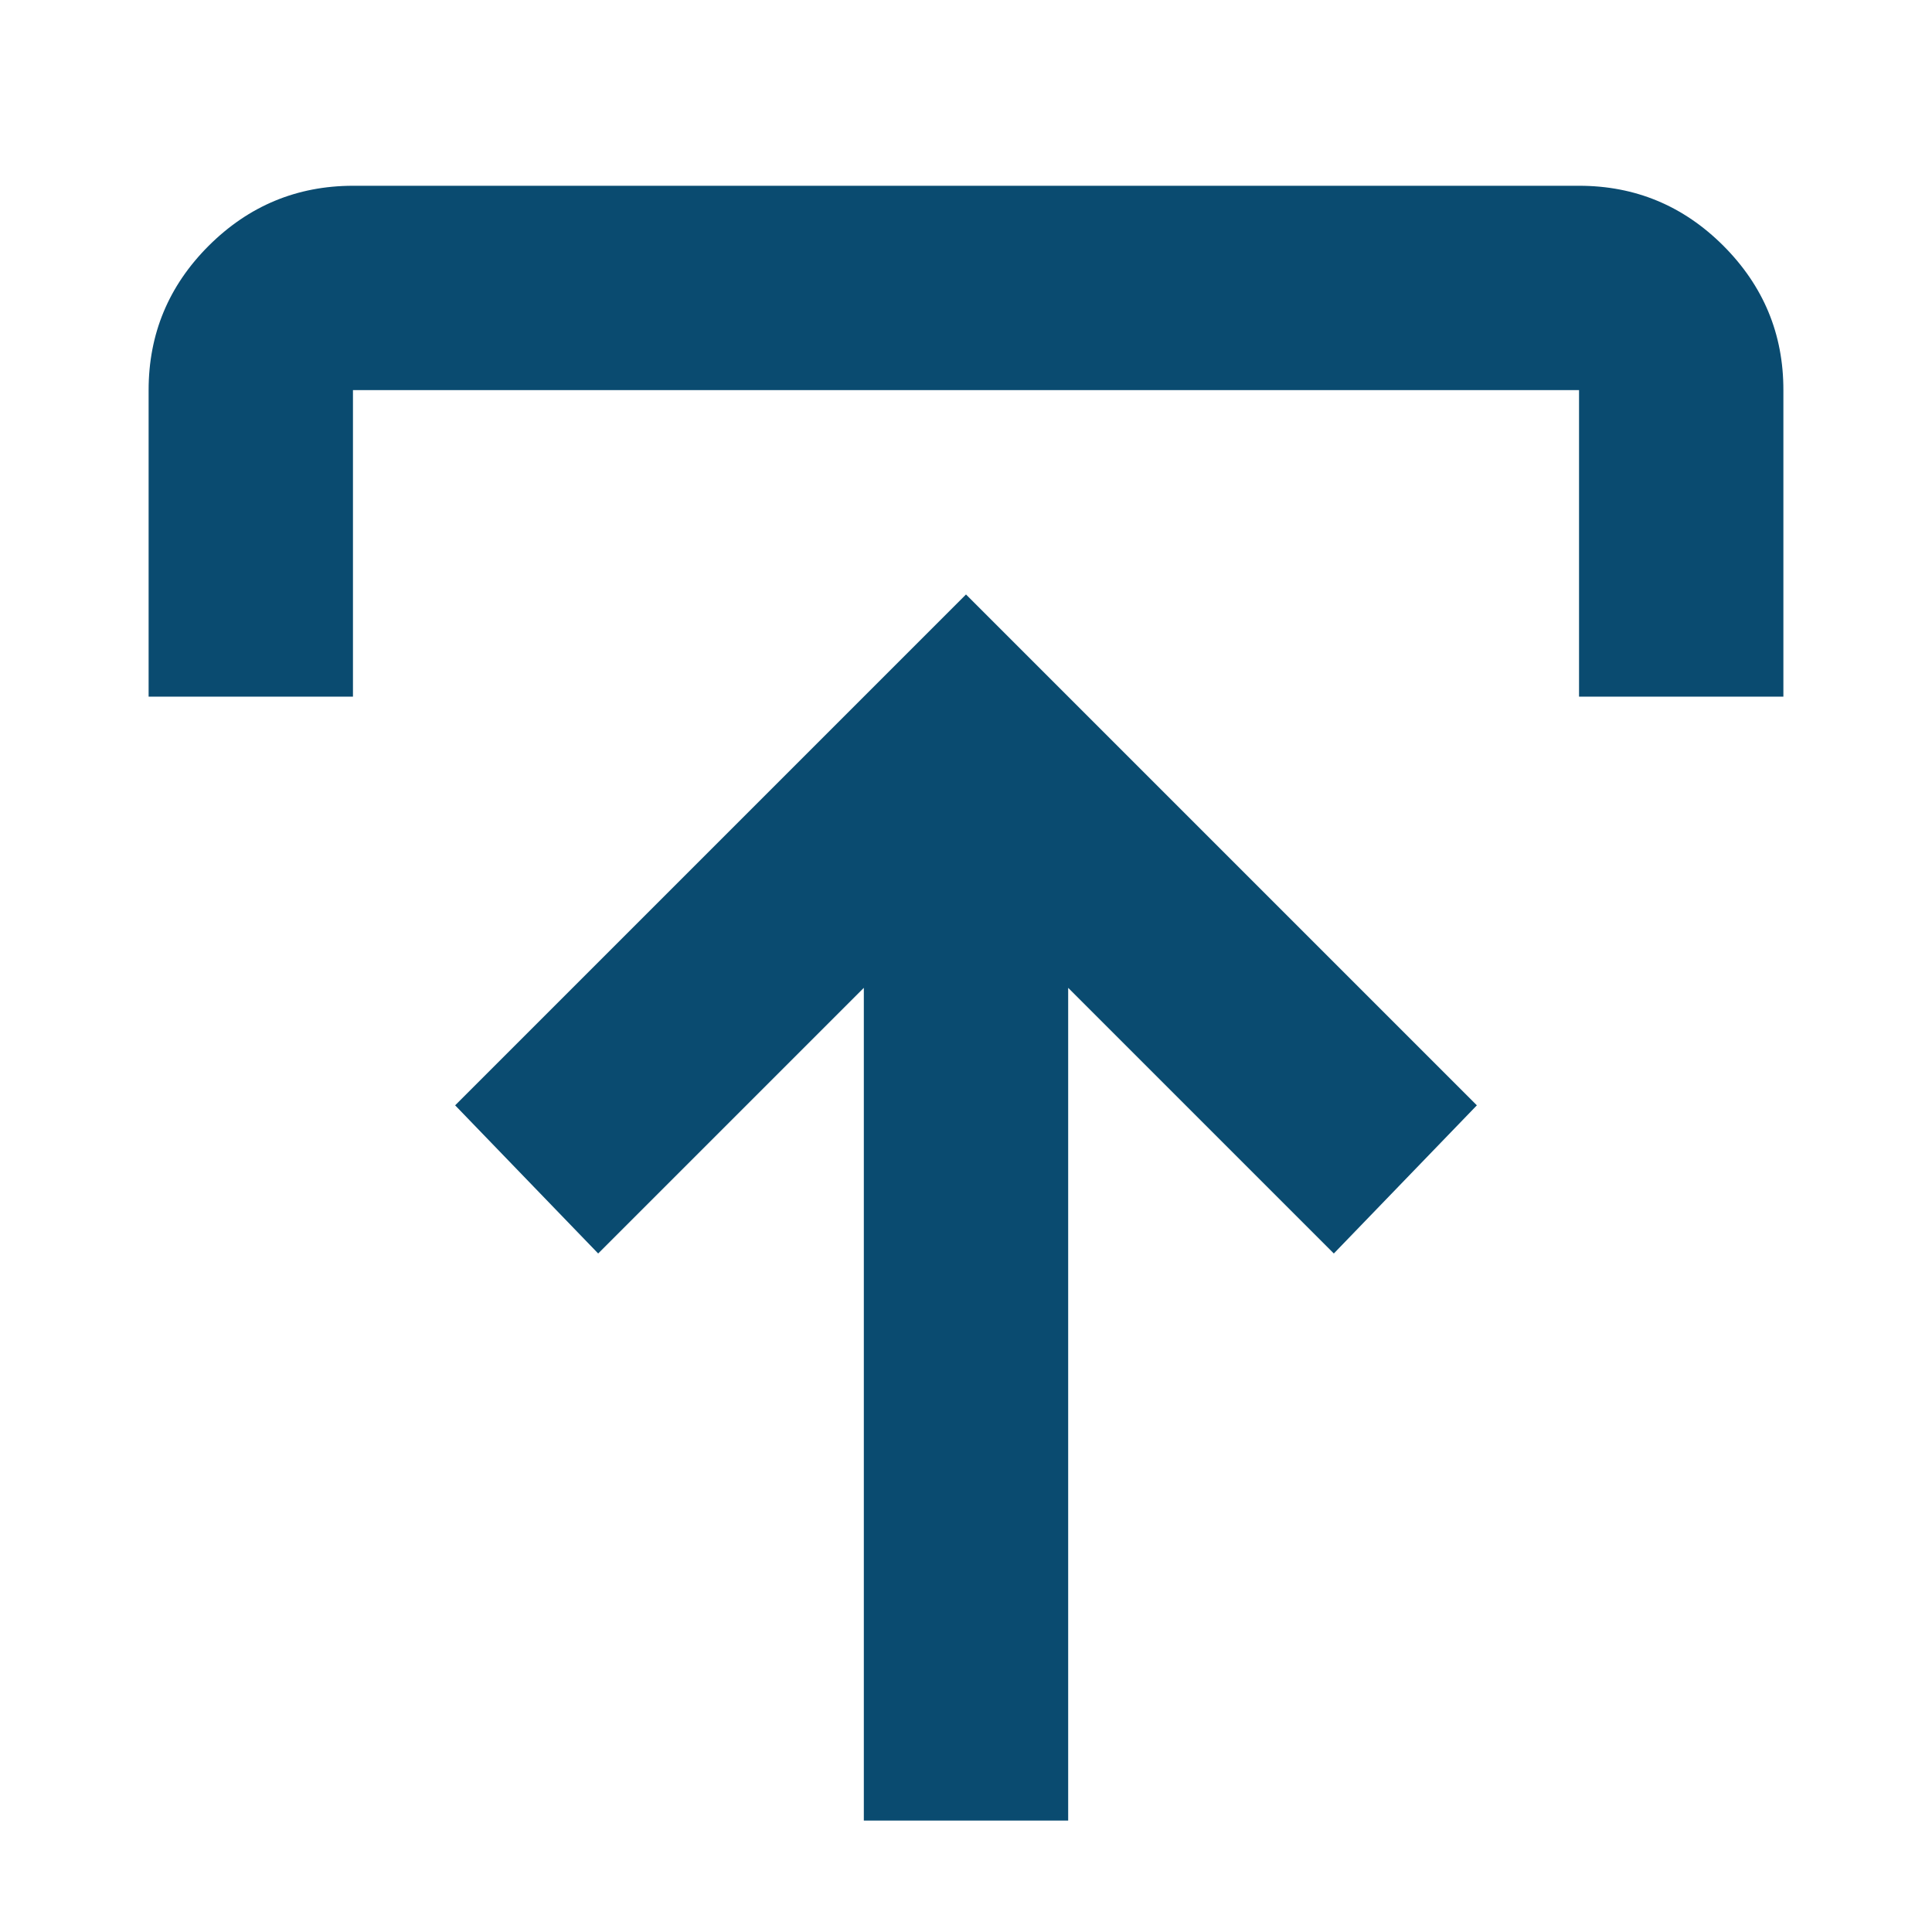
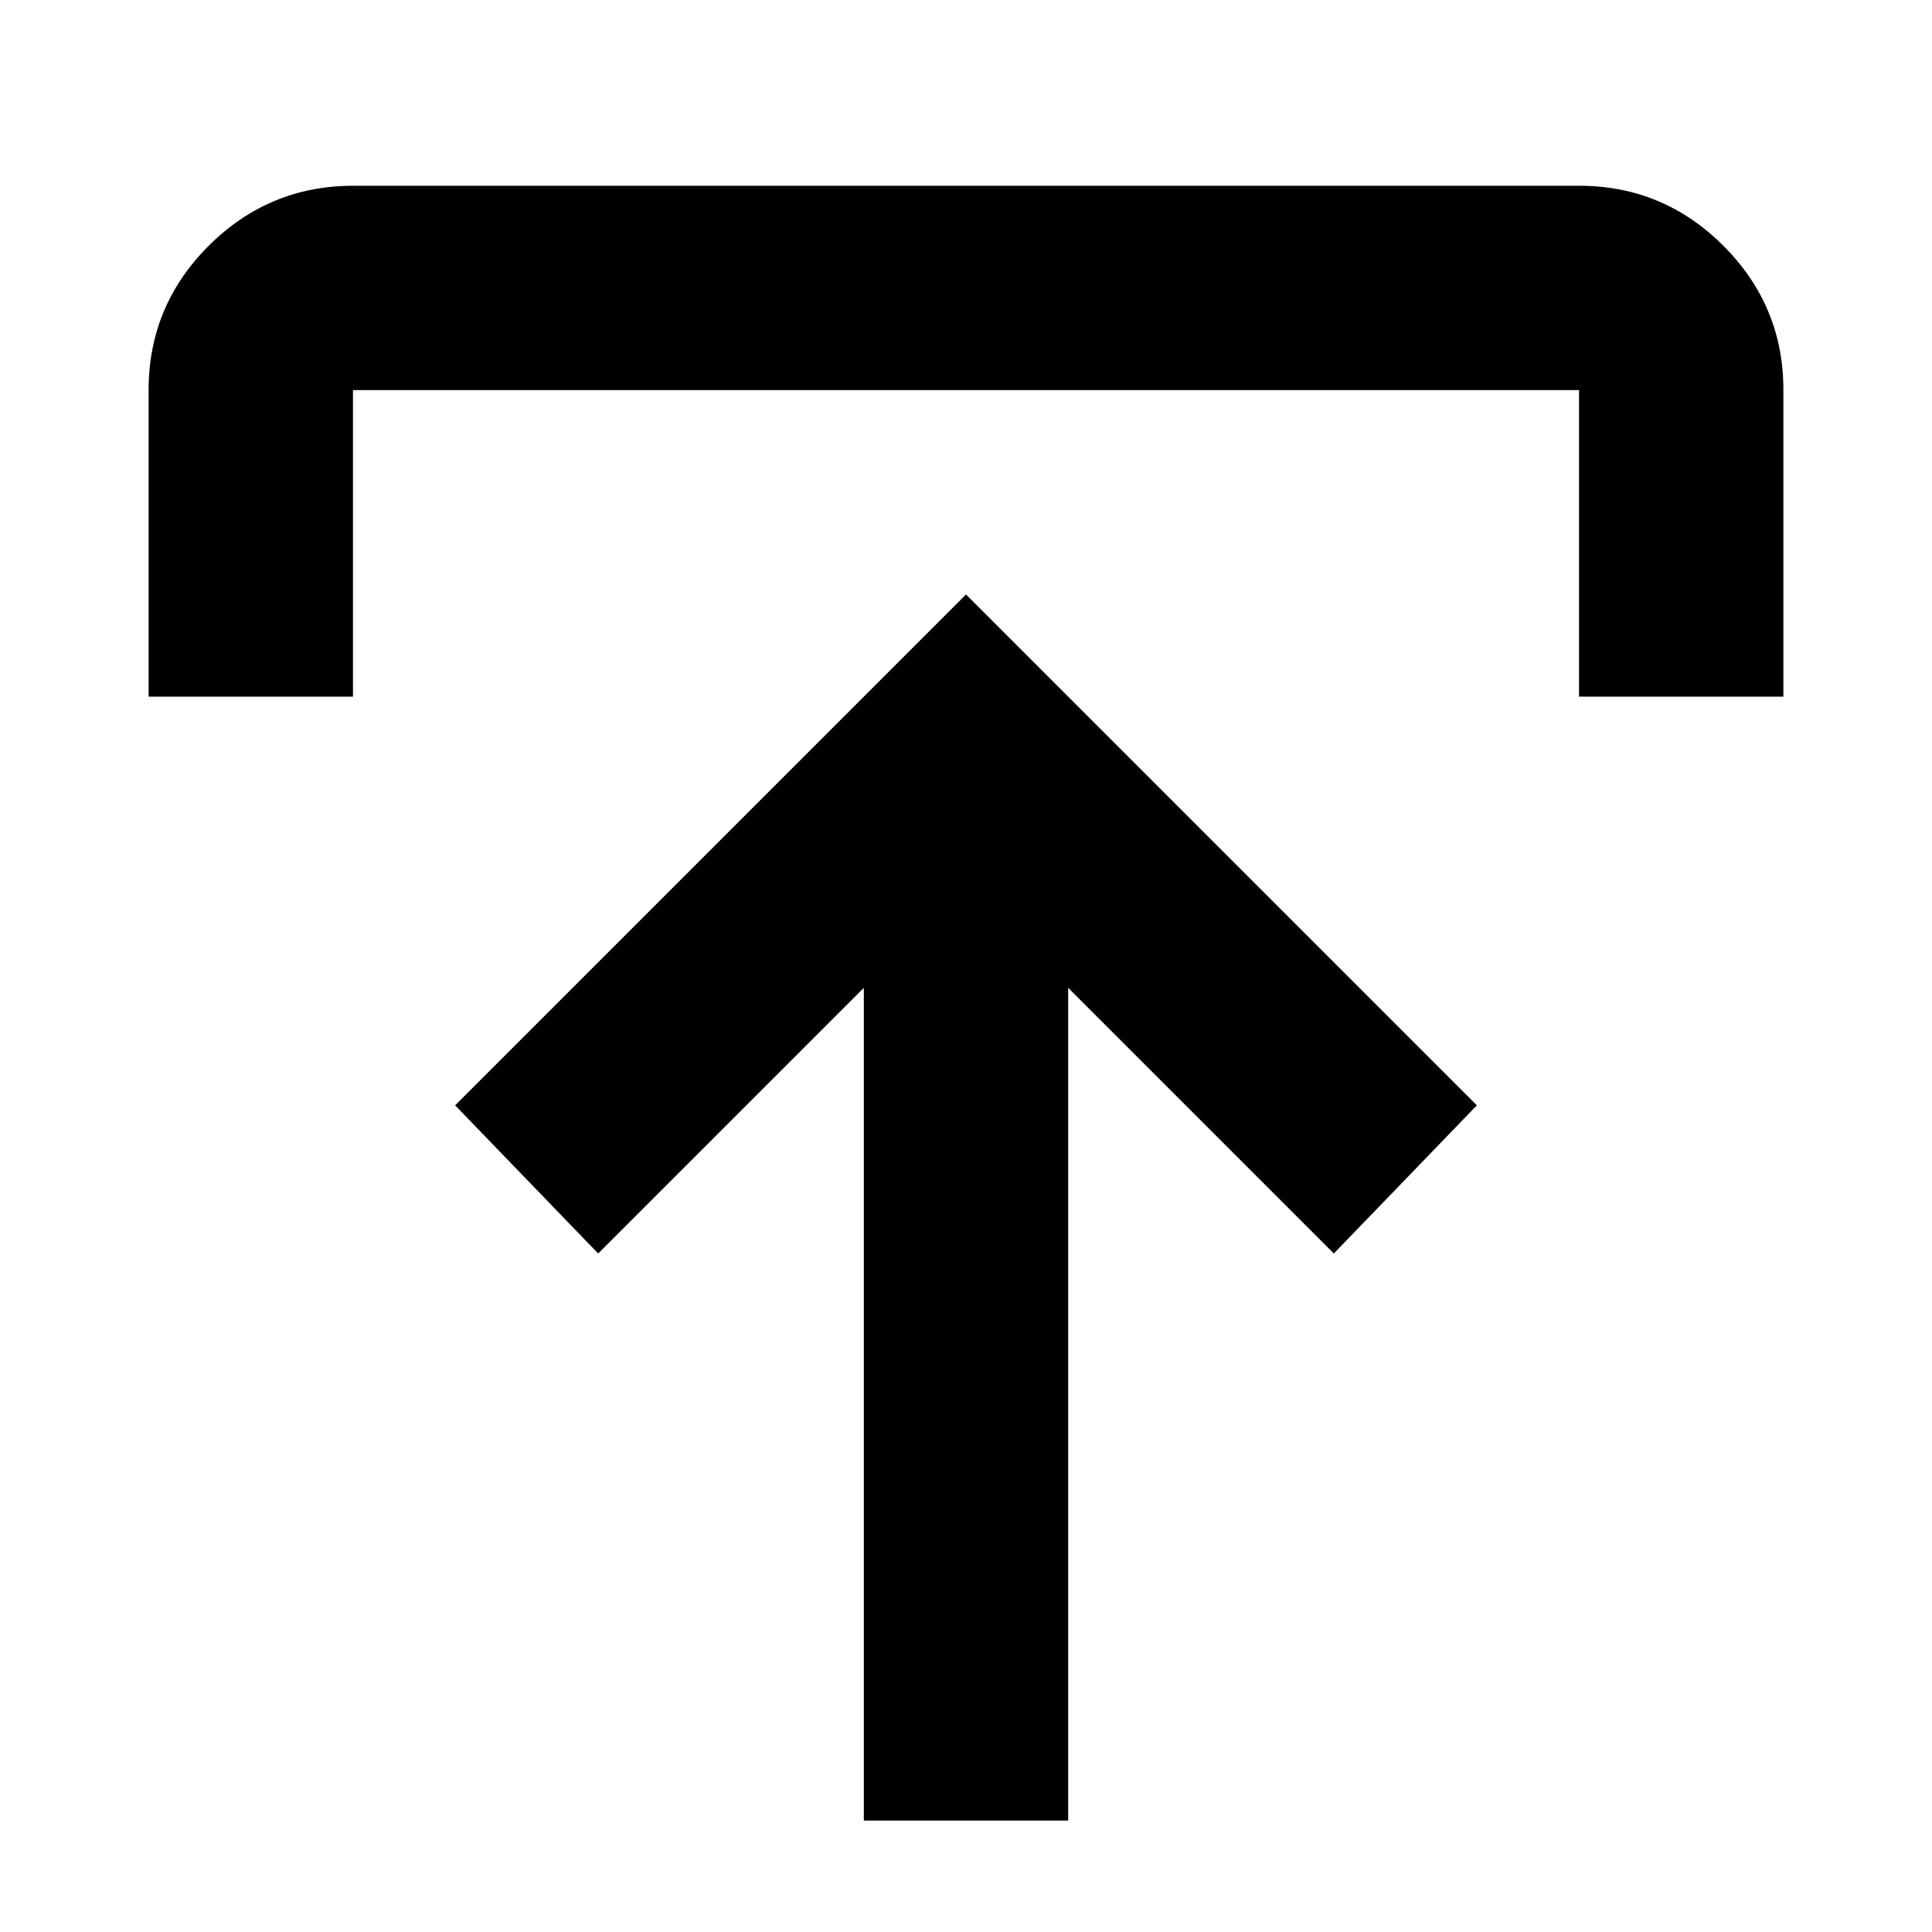
<svg xmlns="http://www.w3.org/2000/svg" width="26" height="26" viewBox="0 0 26 26" fill="none">
-   <path d="M11.625 24.5V13.294L8.05 16.869L6.125 14.875L13 8L19.875 14.875L17.95 16.869L14.375 13.294V24.5H11.625ZM2 9.375V5.25C2 4.494 2.269 3.847 2.808 3.308C3.348 2.77 3.995 2.501 4.75 2.5H21.25C22.006 2.5 22.654 2.769 23.193 3.308C23.732 3.848 24.001 4.495 24 5.25V9.375H21.25V5.25H4.75V9.375H2Z" fill="#0A4B70" />
+   <path d="M11.625 24.5V13.294L8.05 16.869L6.125 14.875L13 8L19.875 14.875L17.95 16.869L14.375 13.294V24.5H11.625ZM2 9.375V5.25C2 4.494 2.269 3.847 2.808 3.308C3.348 2.77 3.995 2.501 4.75 2.5H21.25C22.006 2.5 22.654 2.769 23.193 3.308C23.732 3.848 24.001 4.495 24 5.25V9.375H21.25V5.25H4.75V9.375H2Z" fill="currentColor" />
</svg>
